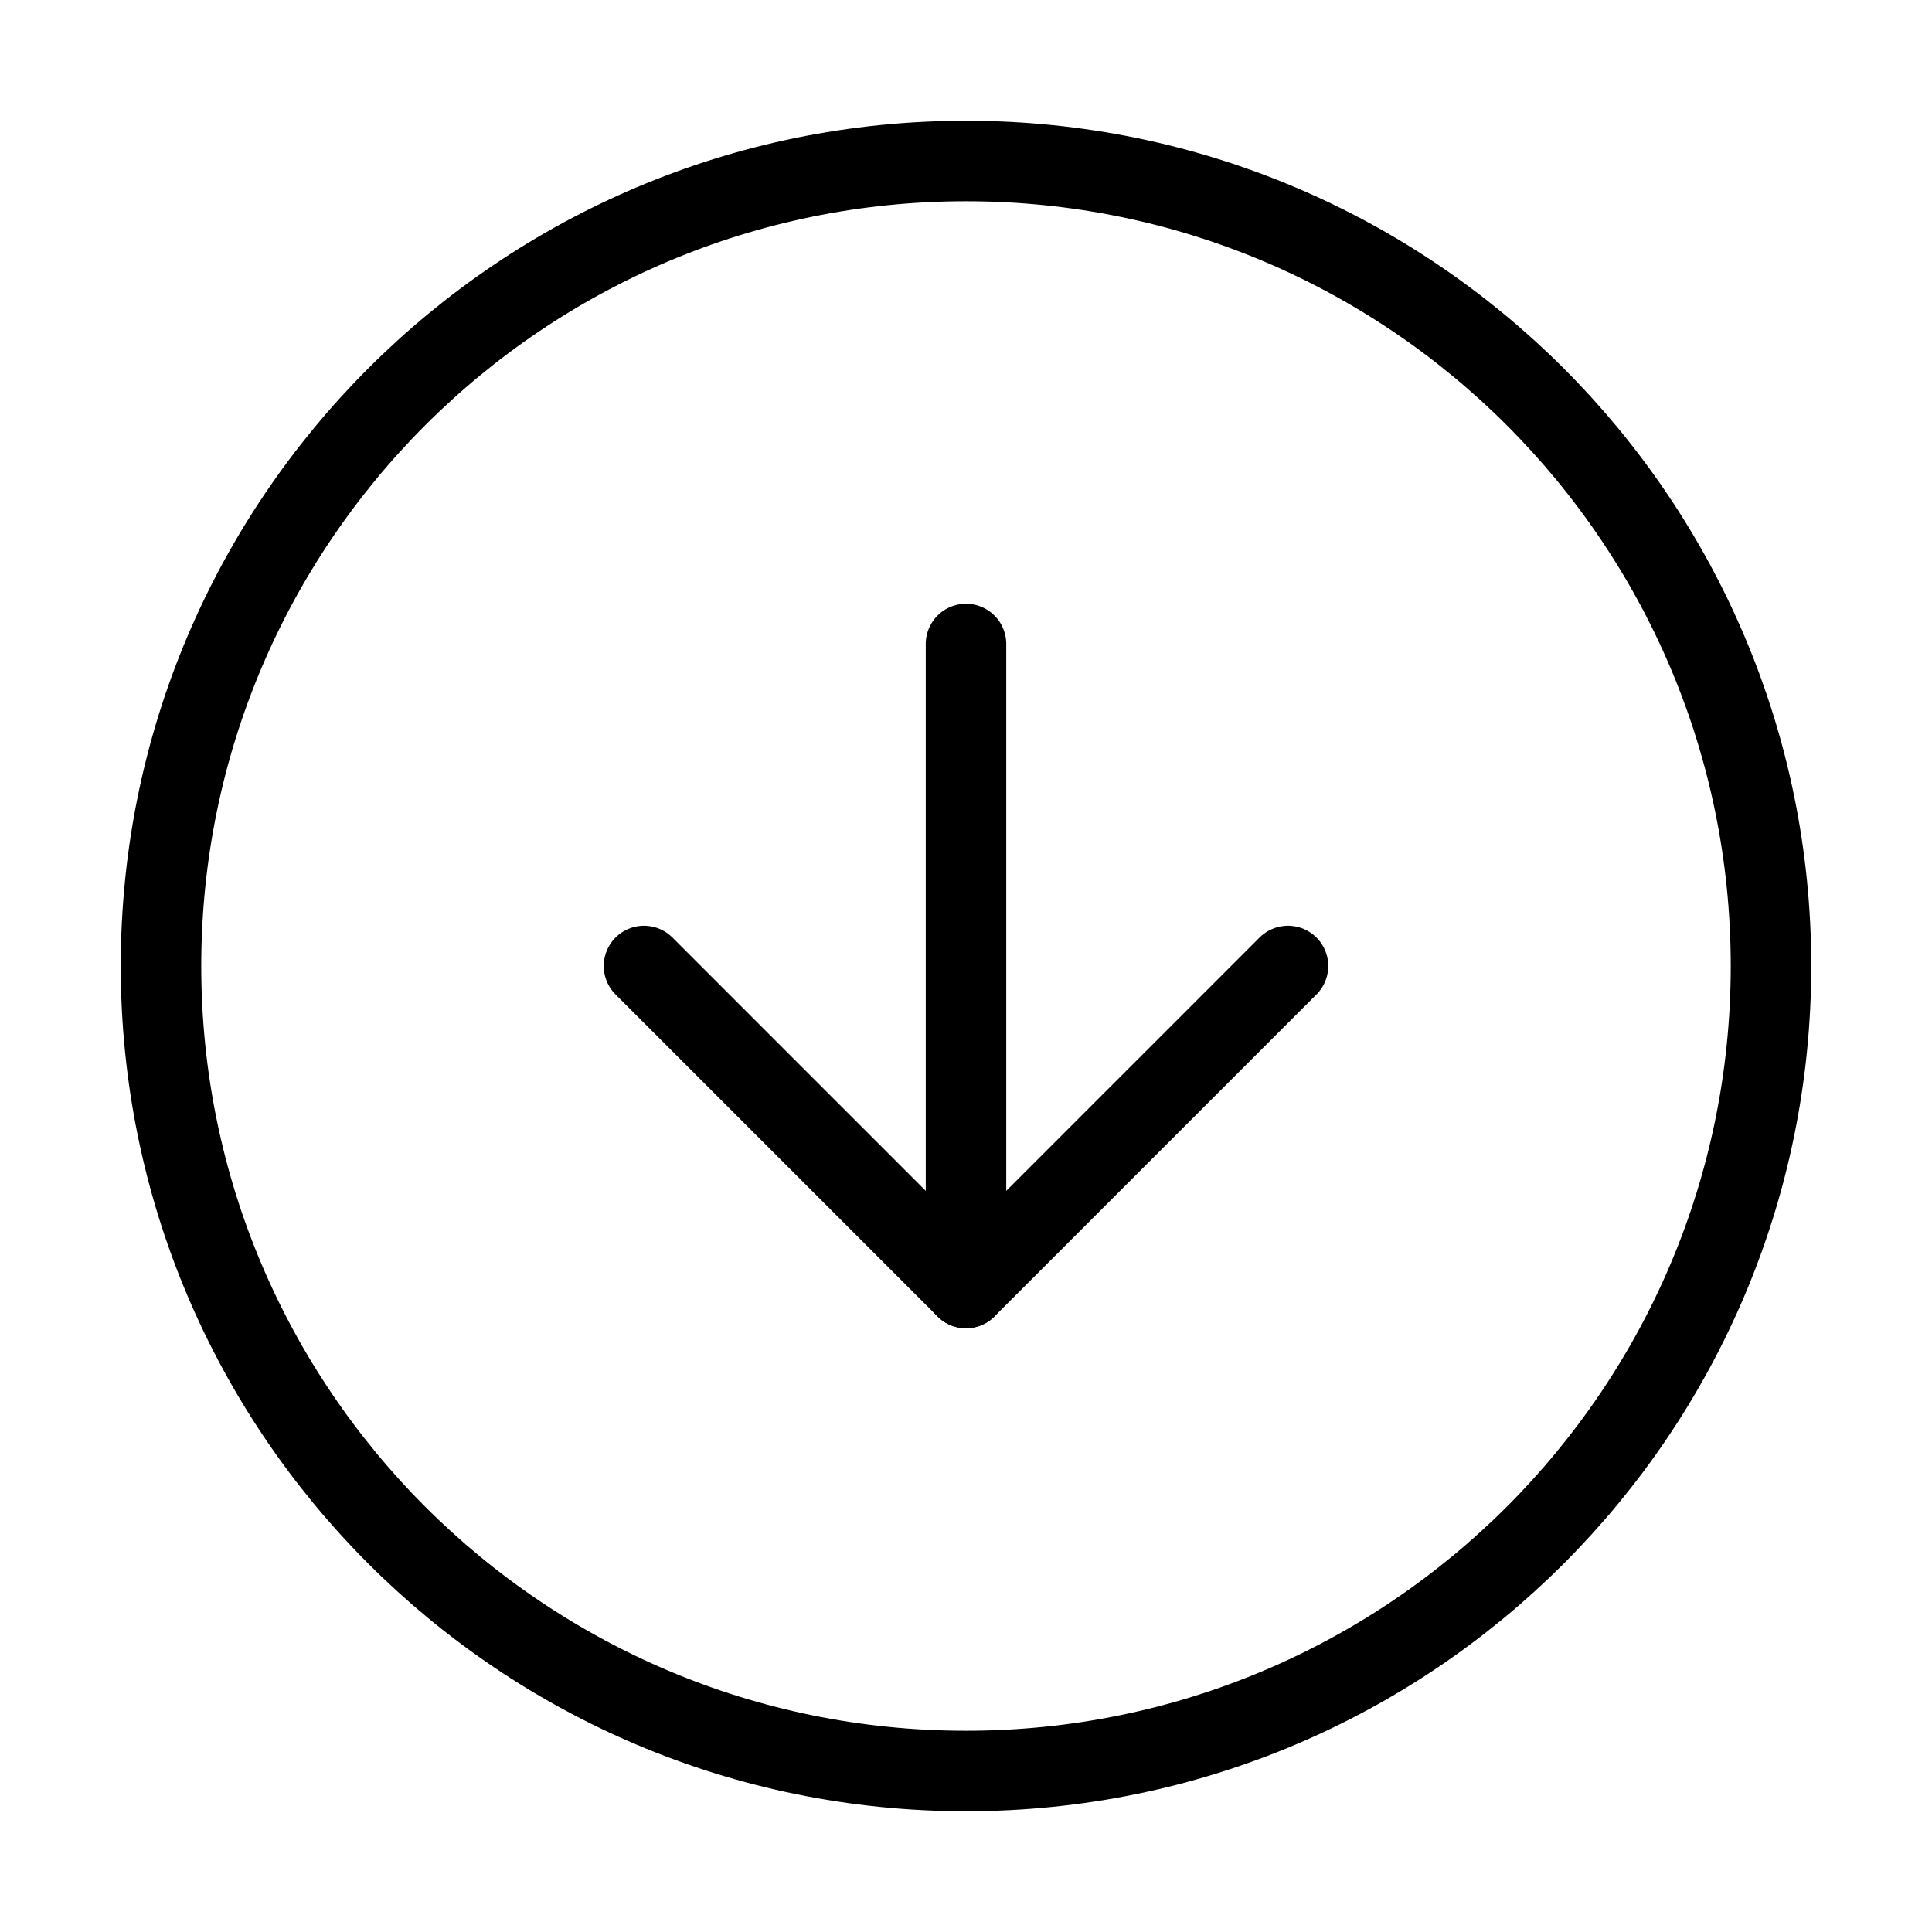
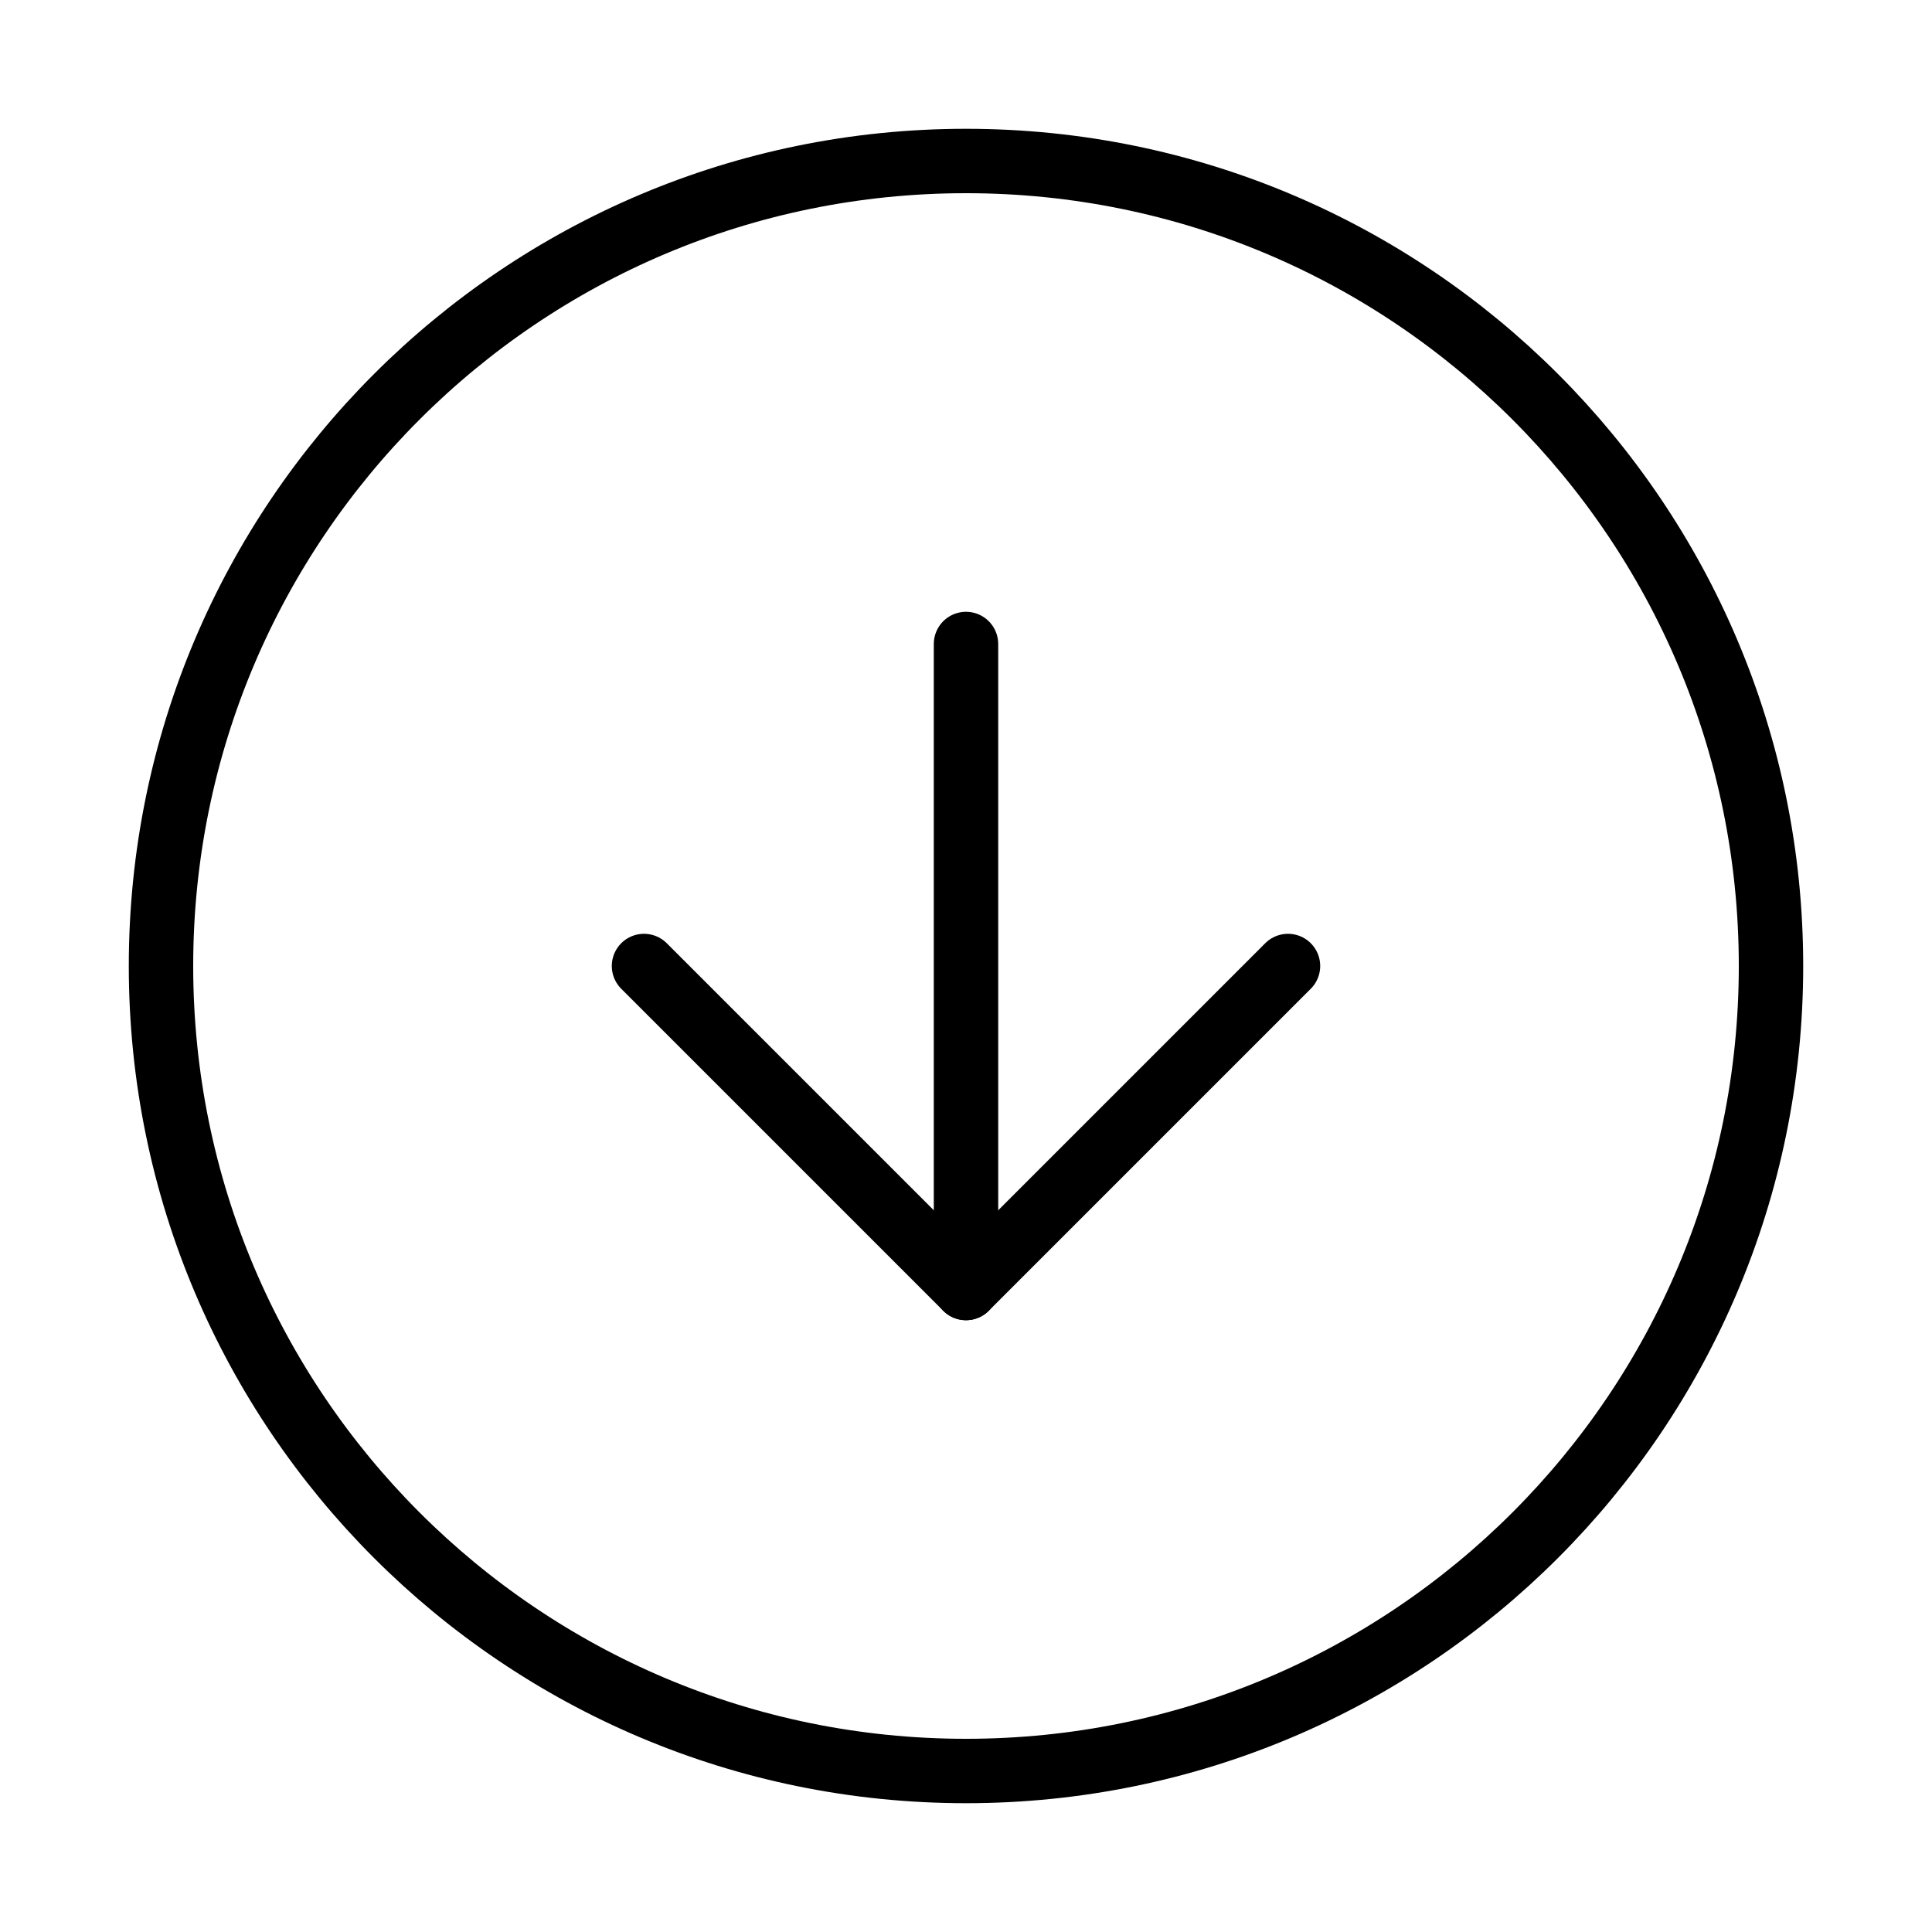
- <svg xmlns="http://www.w3.org/2000/svg" width="24" height="24" viewBox="0 0 24 24" fill="none" stroke="currentColor" stroke-width="1" stroke-linecap="round" stroke-linejoin="round" class="lucide lucide-circle-arrow-down preview-icon">
+ <svg xmlns="http://www.w3.org/2000/svg" width="24" height="24" viewBox="0 0 24 24" fill="none" stroke="currentColor" stroke-width="0.8" stroke-linecap="round" stroke-linejoin="round" class="lucide lucide-circle-arrow-down preview-icon">
  <circle cx="12" cy="12" r="10" />
  <path d="M12 8v8" />
  <path d="m8 12 4 4 4-4" />
</svg>
